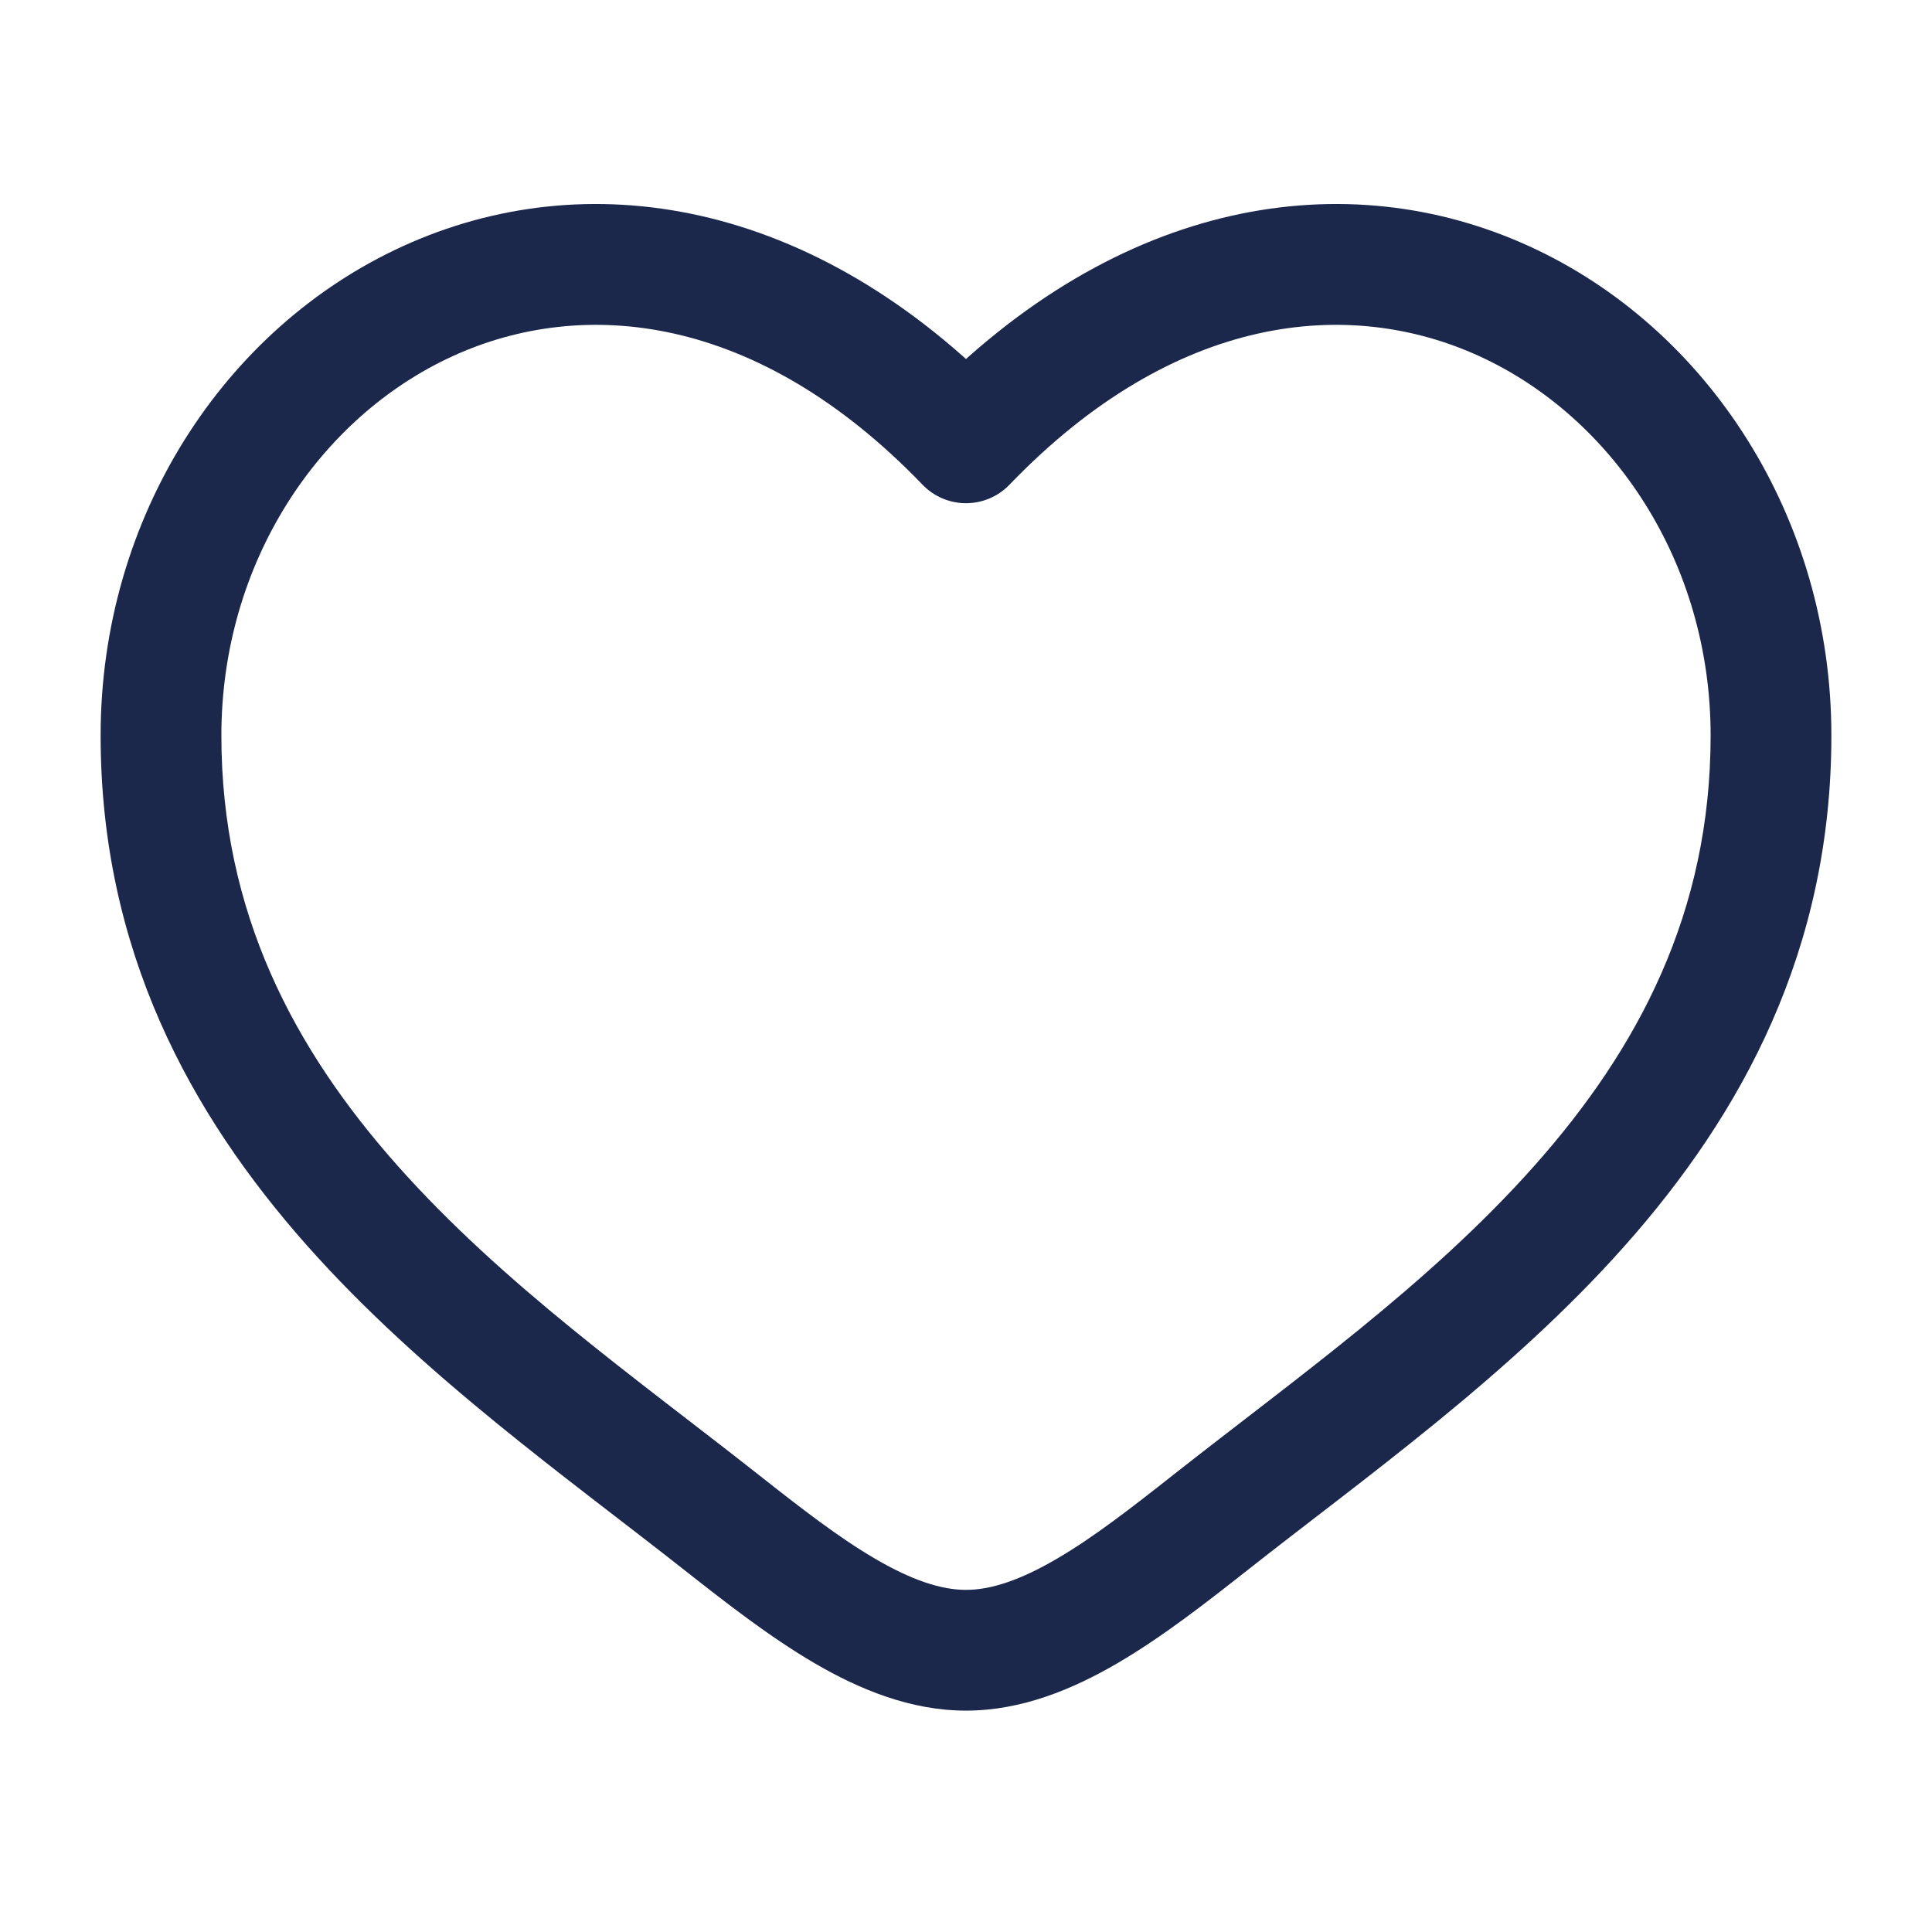
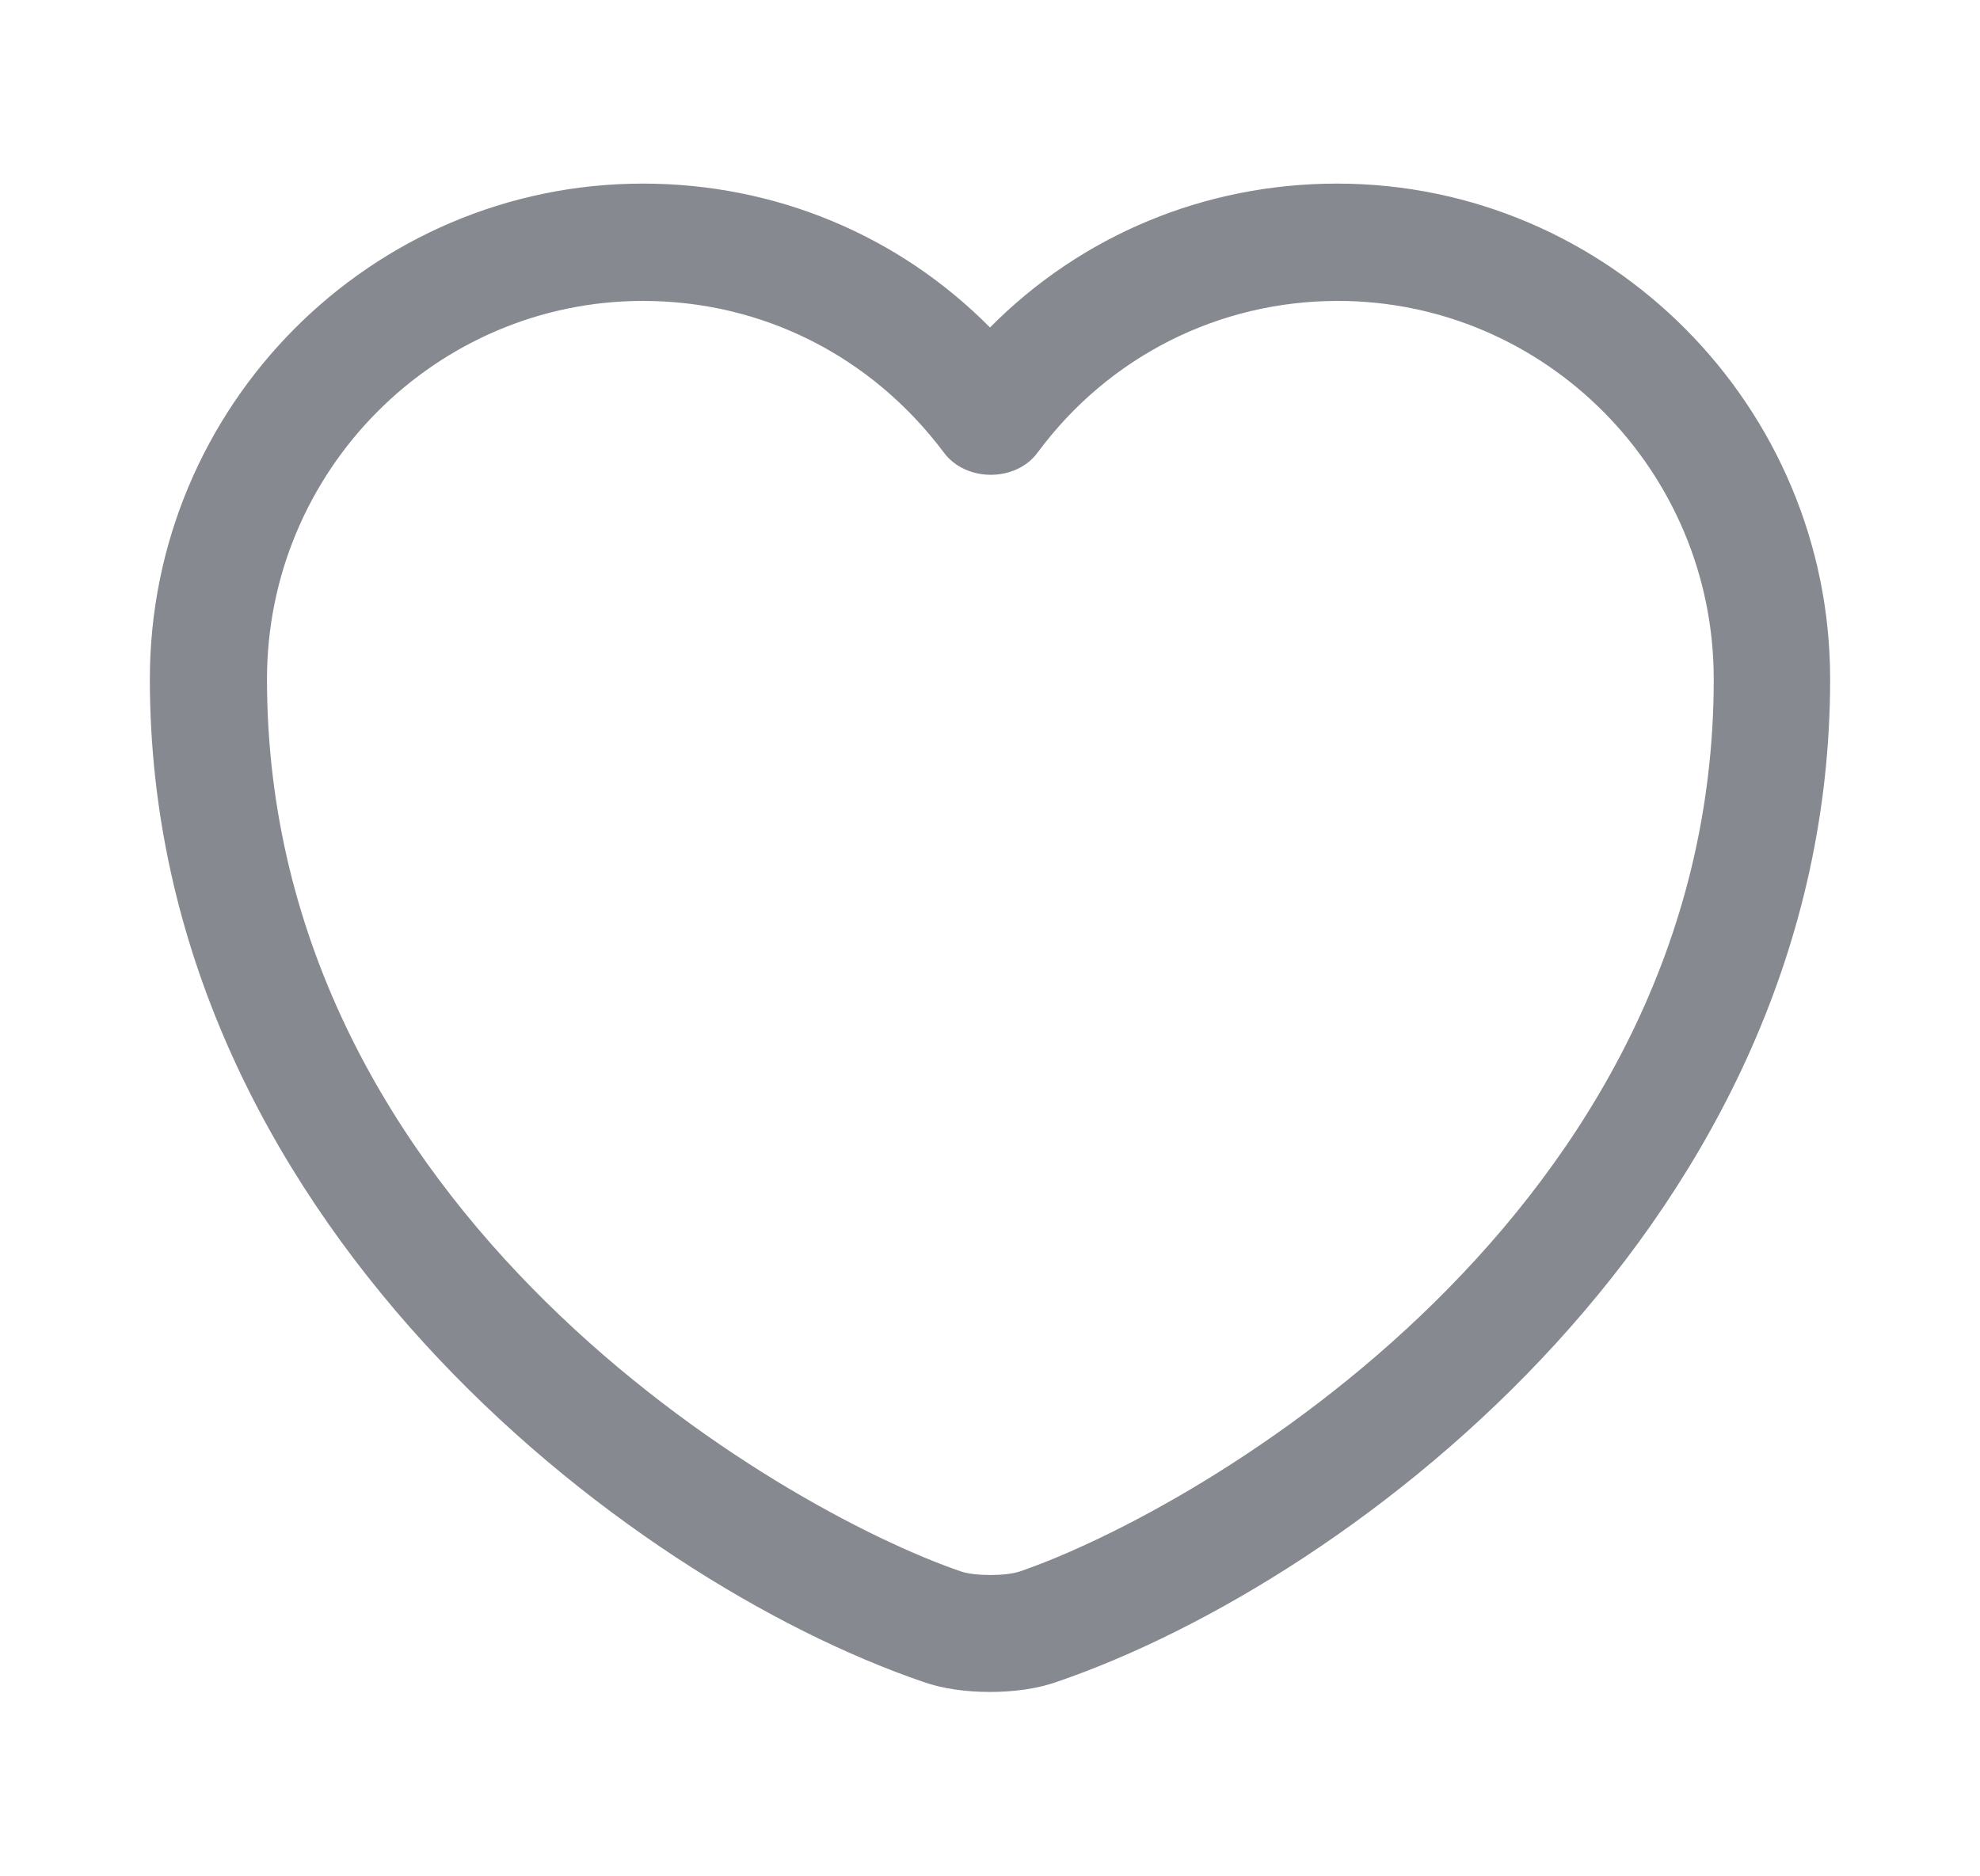
- <svg xmlns="http://www.w3.org/2000/svg" width="800px" height="800px" viewBox="0 0 24 24" fill="none">
-   <path d="M8.962 18.911L9.426 18.322L8.962 18.911ZM12 5.501L11.46 6.021C11.601 6.168 11.796 6.251 12 6.251C12.204 6.251 12.399 6.168 12.54 6.021L12 5.501ZM15.038 18.911L15.503 19.5L15.038 18.911ZM9.426 18.322C7.91 17.127 6.253 15.96 4.938 14.48C3.649 13.028 2.75 11.335 2.75 9.137H1.25C1.25 11.803 2.361 13.836 3.817 15.476C5.247 17.087 7.071 18.375 8.497 19.5L9.426 18.322ZM2.75 9.137C2.75 6.986 3.965 5.183 5.624 4.424C7.236 3.687 9.402 3.883 11.46 6.021L12.54 4.981C10.098 2.444 7.264 2.025 5.001 3.06C2.785 4.073 1.25 6.425 1.25 9.137H2.75ZM8.497 19.5C9.01 19.904 9.56 20.334 10.117 20.66C10.674 20.985 11.31 21.25 12 21.25V19.75C11.69 19.75 11.326 19.629 10.874 19.365C10.421 19.101 9.952 18.737 9.426 18.322L8.497 19.5ZM15.503 19.5C16.929 18.375 18.753 17.087 20.183 15.476C21.64 13.836 22.75 11.803 22.75 9.137H21.25C21.25 11.335 20.351 13.028 19.062 14.48C17.747 15.96 16.09 17.127 14.574 18.322L15.503 19.5ZM22.75 9.137C22.75 6.425 21.215 4.073 18.999 3.06C16.736 2.025 13.902 2.444 11.46 4.981L12.54 6.021C14.598 3.883 16.764 3.687 18.376 4.424C20.035 5.183 21.25 6.986 21.25 9.137H22.75ZM14.574 18.322C14.048 18.737 13.579 19.101 13.126 19.365C12.674 19.629 12.31 19.75 12 19.75V21.25C12.69 21.25 13.326 20.985 13.883 20.66C14.441 20.334 14.99 19.904 15.503 19.5L14.574 18.322Z" fill="#1C274C" />
+ <svg xmlns="http://www.w3.org/2000/svg" width="19" height="18" viewBox="0 0 19 18" fill="none">
+   <path d="M9.5 16.238C9.268 16.238 9.043 16.207 8.855 16.14C5.99 15.158 1.438 11.67 1.438 6.518C1.438 3.893 3.56 1.762 6.17 1.762C7.438 1.762 8.623 2.257 9.5 3.143C10.377 2.257 11.562 1.762 12.83 1.762C15.44 1.762 17.562 3.9 17.562 6.518C17.562 11.678 13.01 15.158 10.145 16.14C9.957 16.207 9.732 16.238 9.5 16.238ZM6.17 2.888C4.183 2.888 2.562 4.515 2.562 6.518C2.562 11.64 7.49 14.49 9.223 15.082C9.357 15.127 9.65 15.127 9.785 15.082C11.51 14.49 16.445 11.648 16.445 6.518C16.445 4.515 14.825 2.888 12.838 2.888C11.697 2.888 10.64 3.42 9.957 4.343C9.748 4.628 9.268 4.628 9.057 4.343C8.36 3.413 7.31 2.888 6.17 2.888Z" fill="#86898F" />
</svg>
